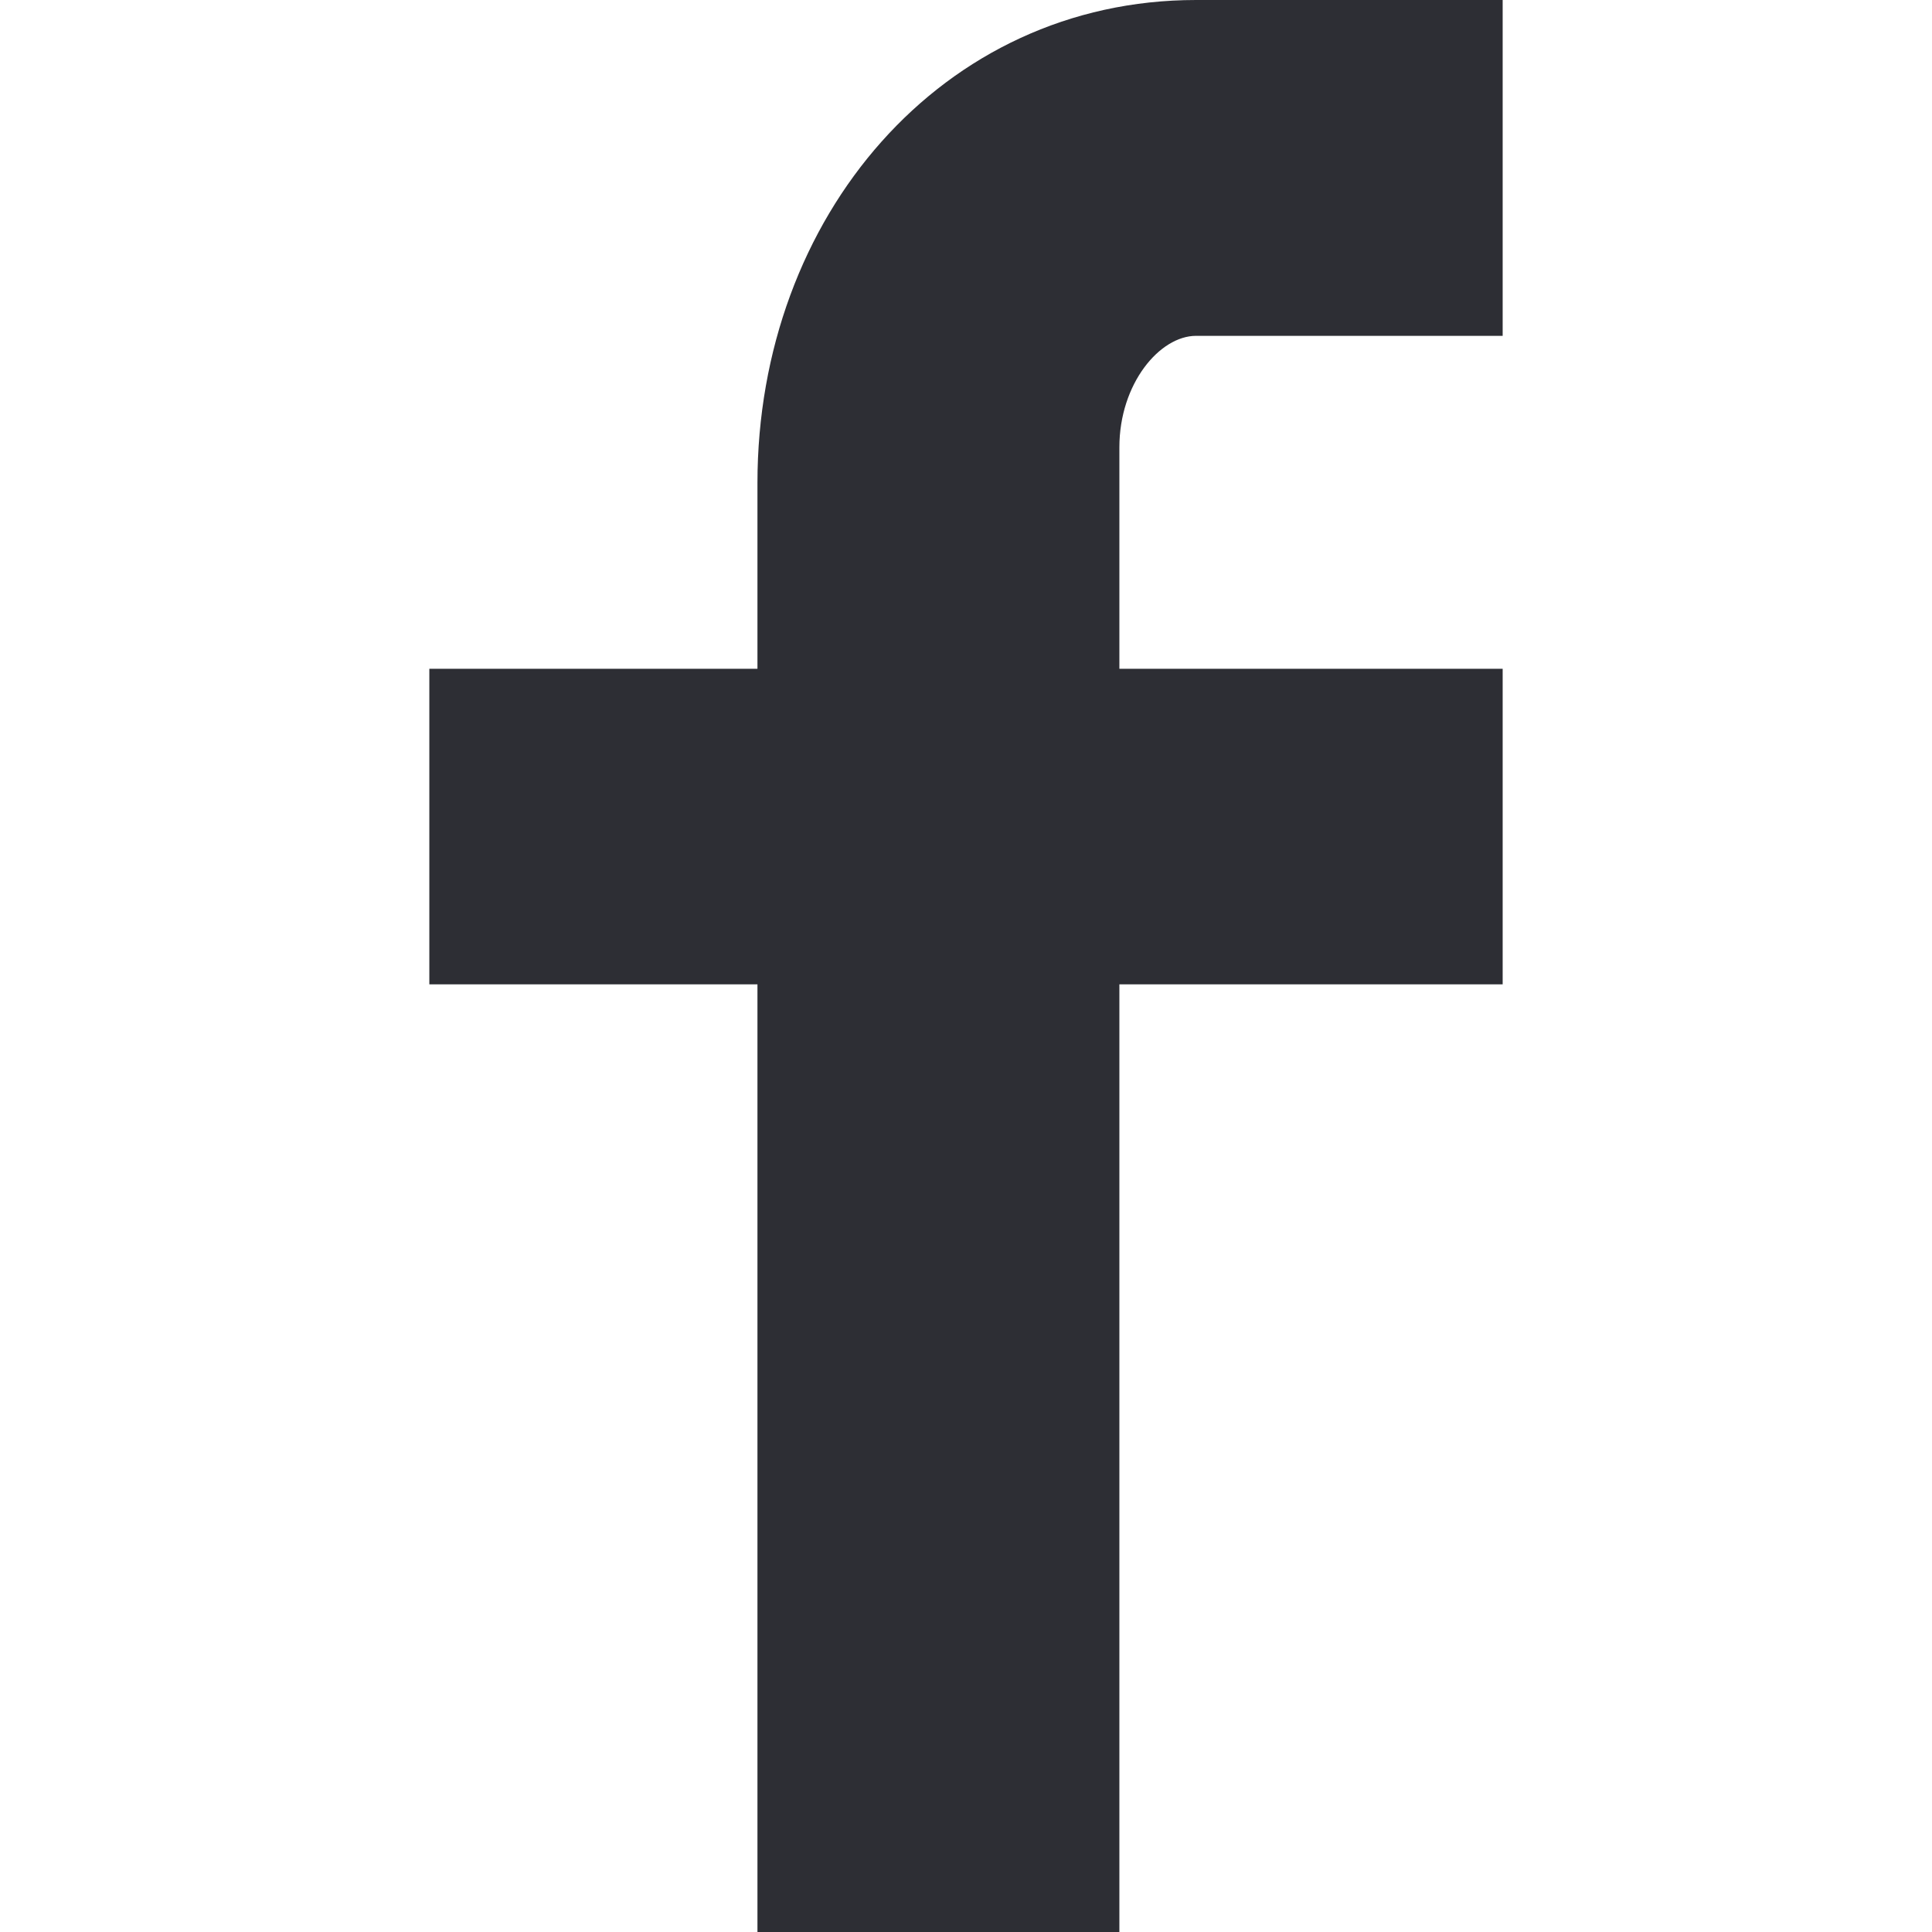
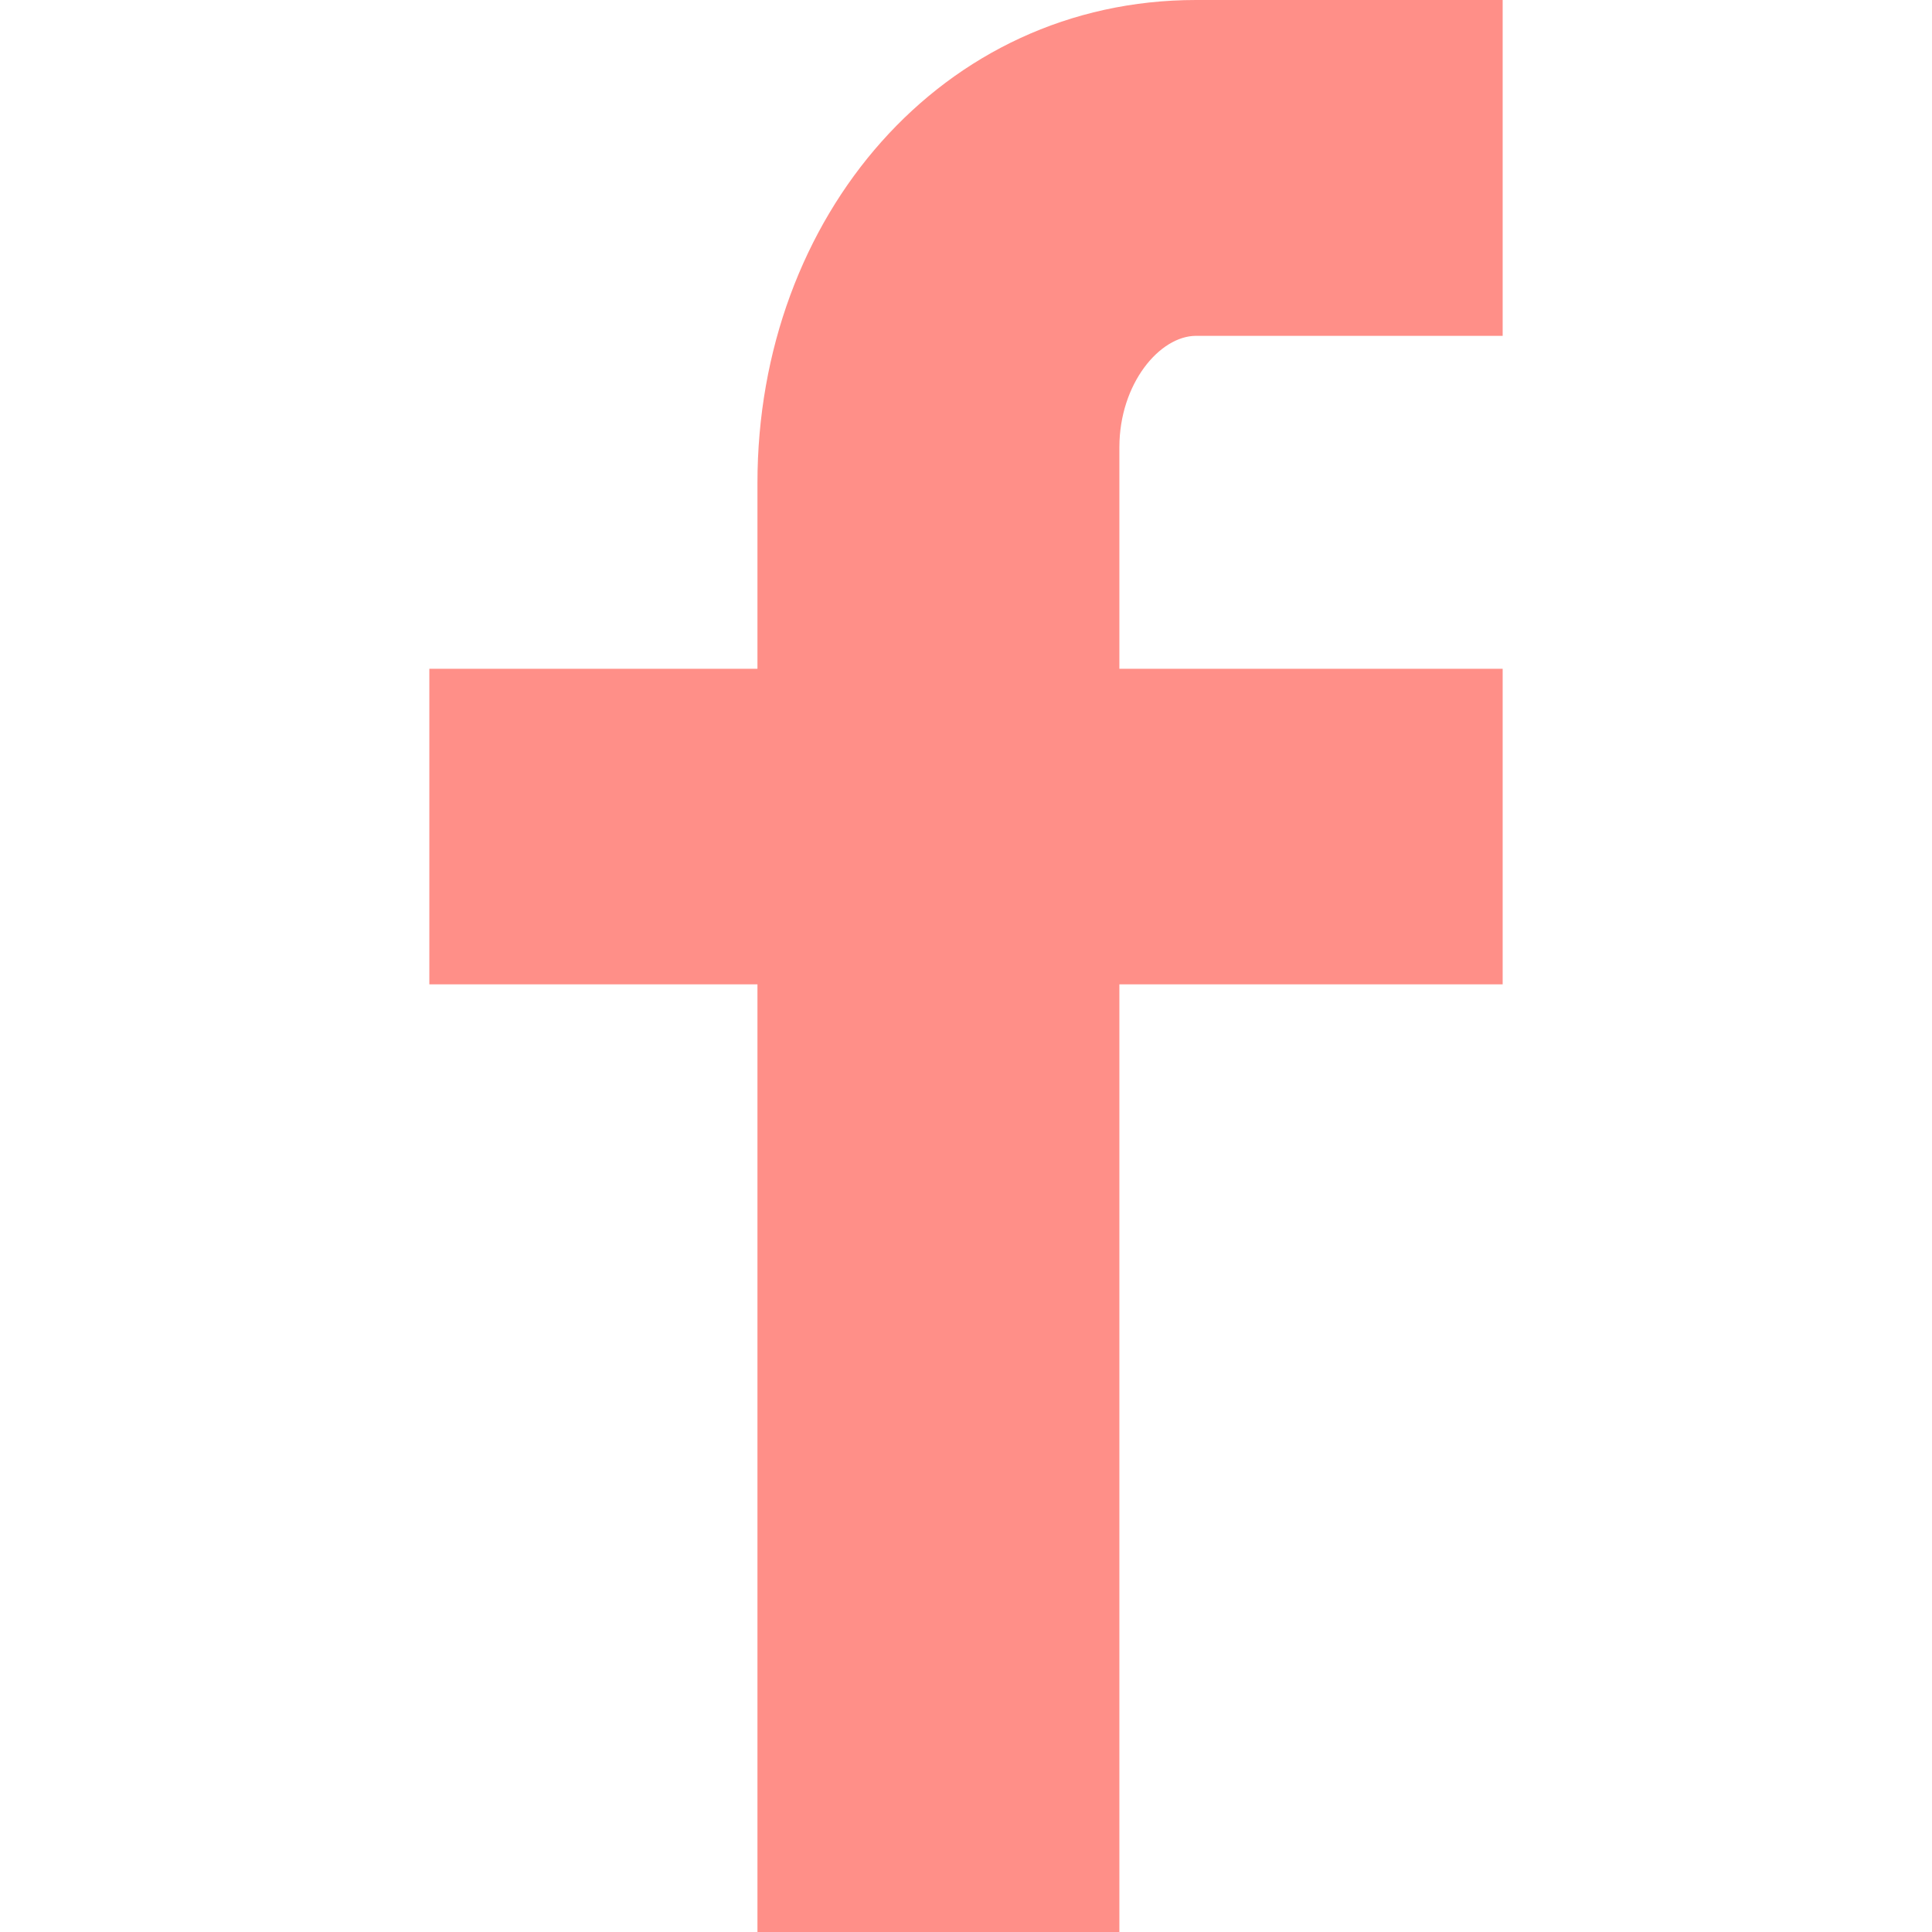
<svg xmlns="http://www.w3.org/2000/svg" viewBox="0 0 100 180" width="14" height="14">
  <defs>
    <clipPath clipPathUnits="userSpaceOnUse" id="cp1">
      <path d="M0 0L100 0L100 180L0 180Z" />
    </clipPath>
  </defs>
-   <style>tspan { white-space:pre }.shp0 { fill: #2D2E34 } </style>
+   <style>tspan { white-space:pre }.shp0 { fill: #FF8F88 } </style>
  <g clip-path="url(#cp1)">
    <path class="shp0" d="M100 31.29L71.43 31.29C68.06 31.29 64.29 35.73 64.29 41.68L64.29 62.31L100 62.31L100 91.71L64.29 91.71L64.29 180L30.57 180L30.57 91.71L0 91.71L0 62.31L30.57 62.31L30.57 45C30.57 20.18 47.79 0 71.43 0L100 0L100 31.29Z" />
  </g>
</svg>
